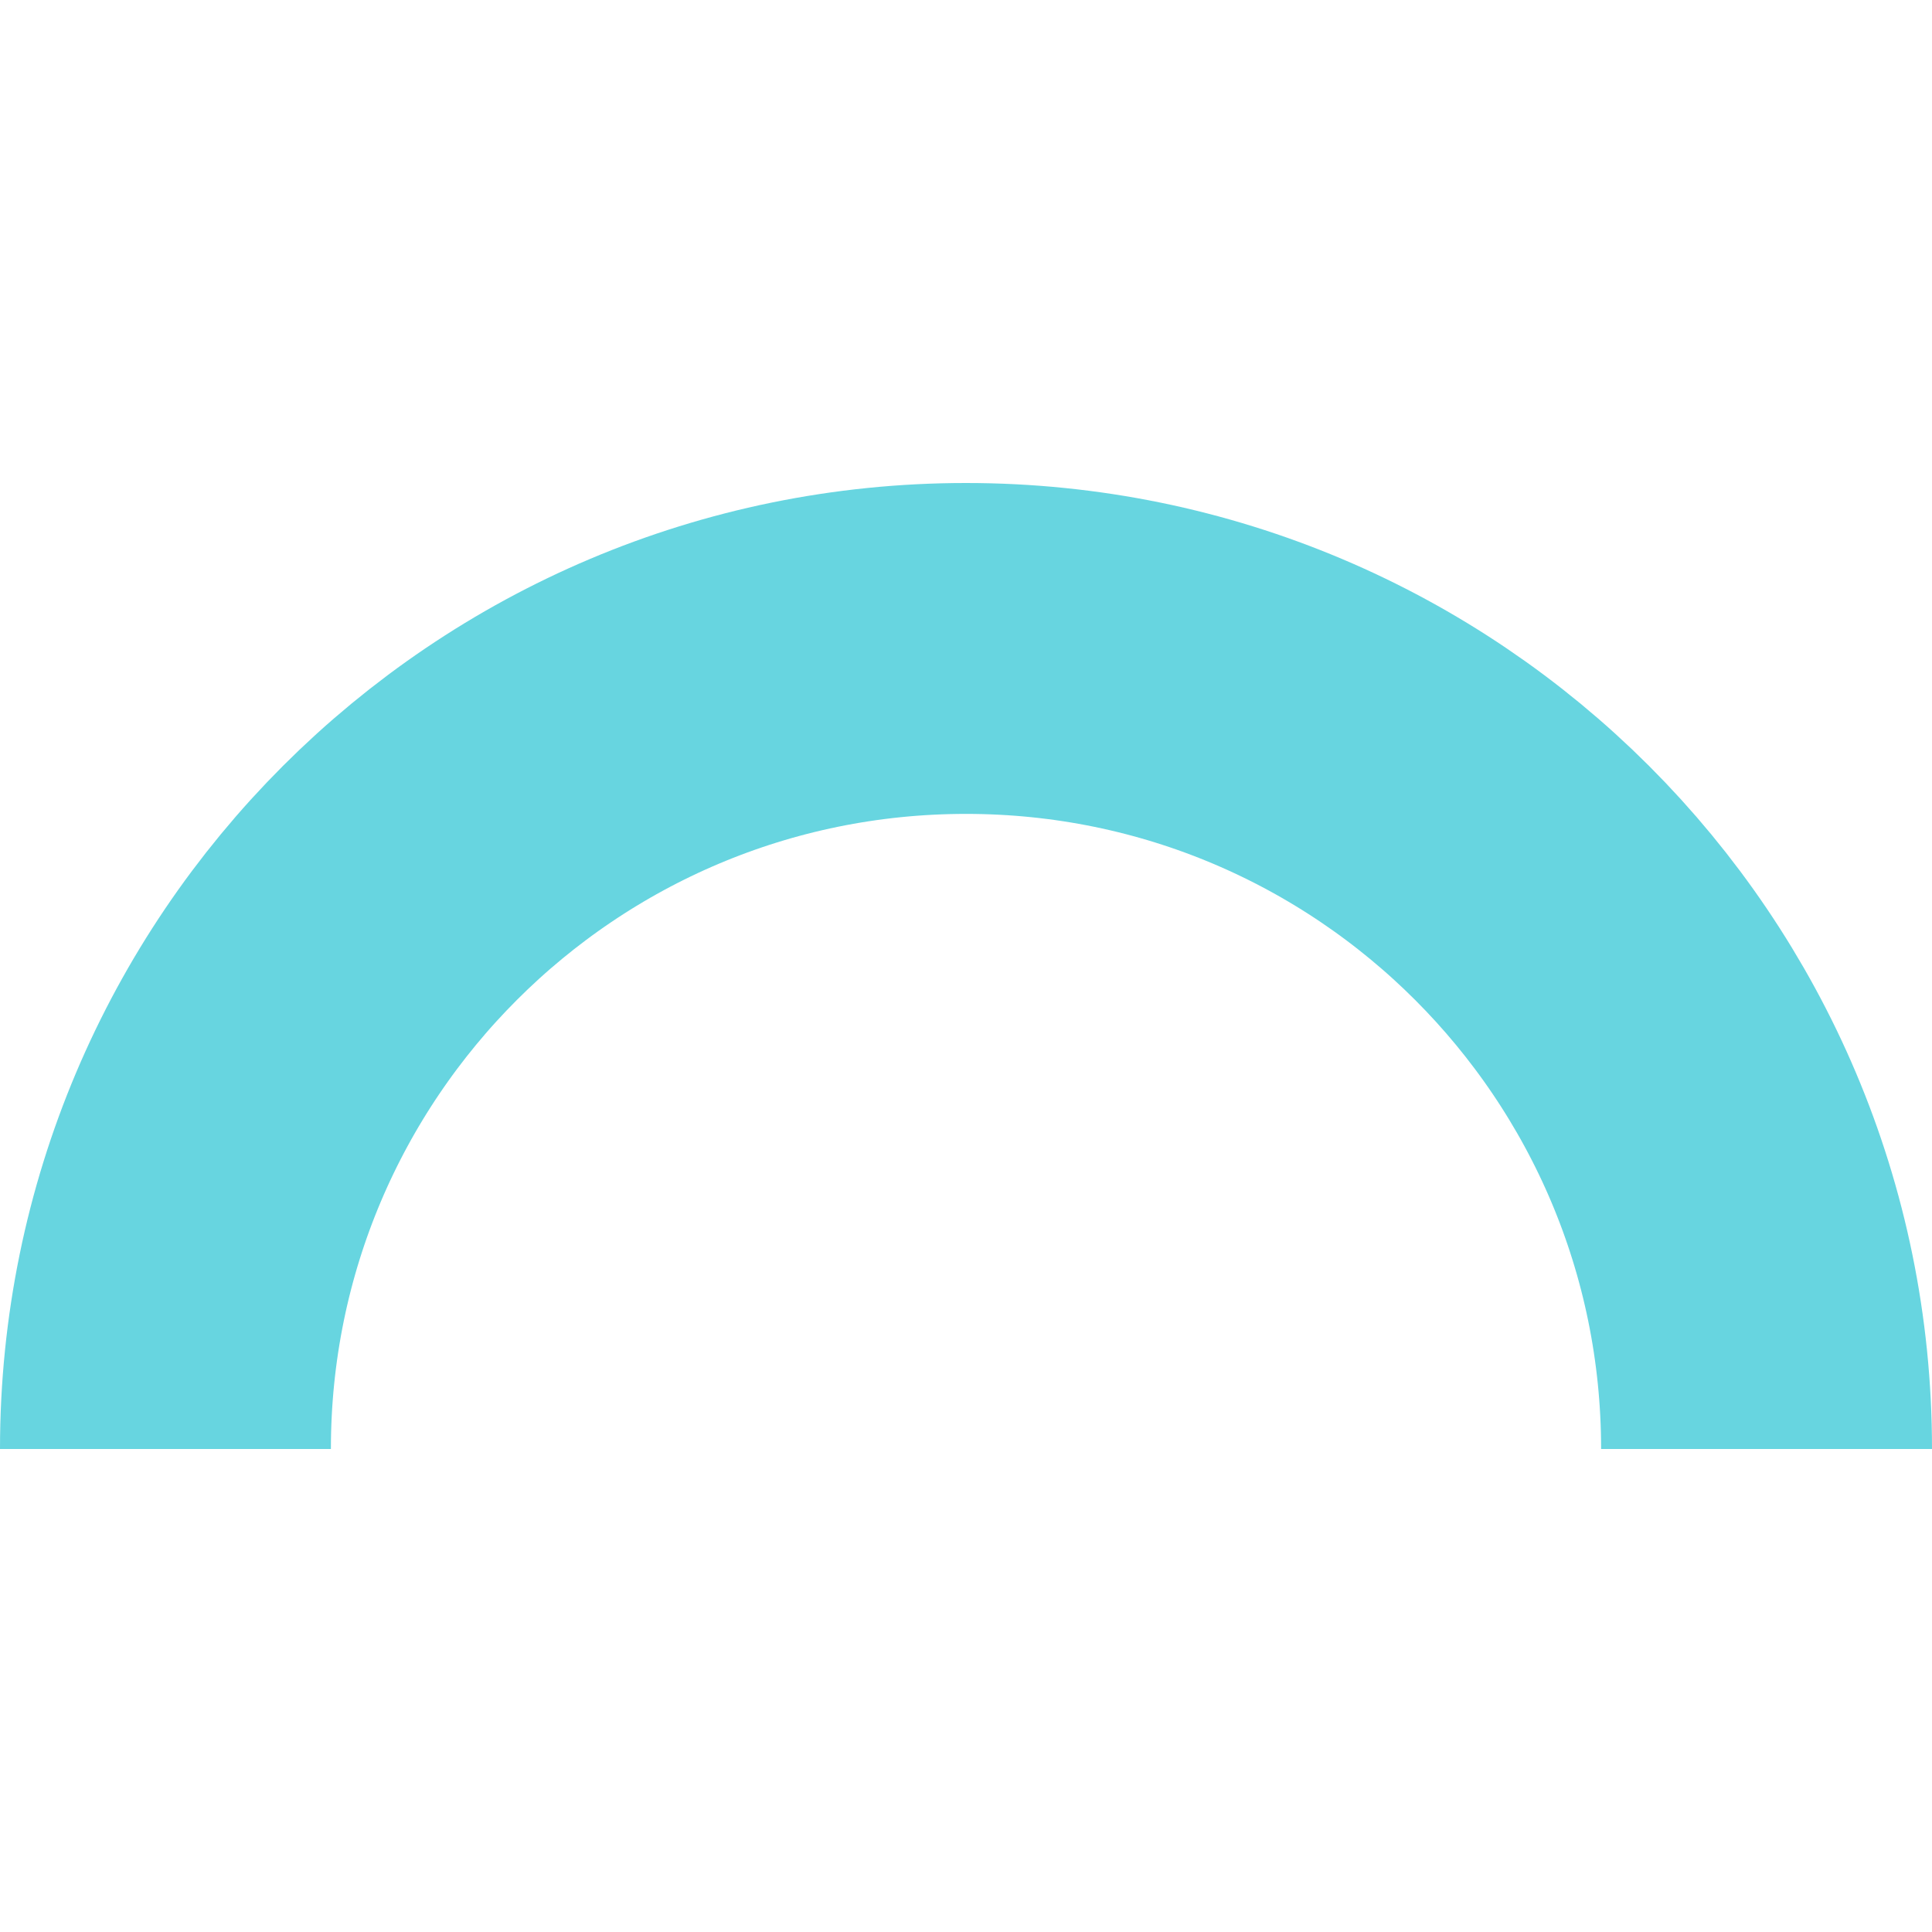
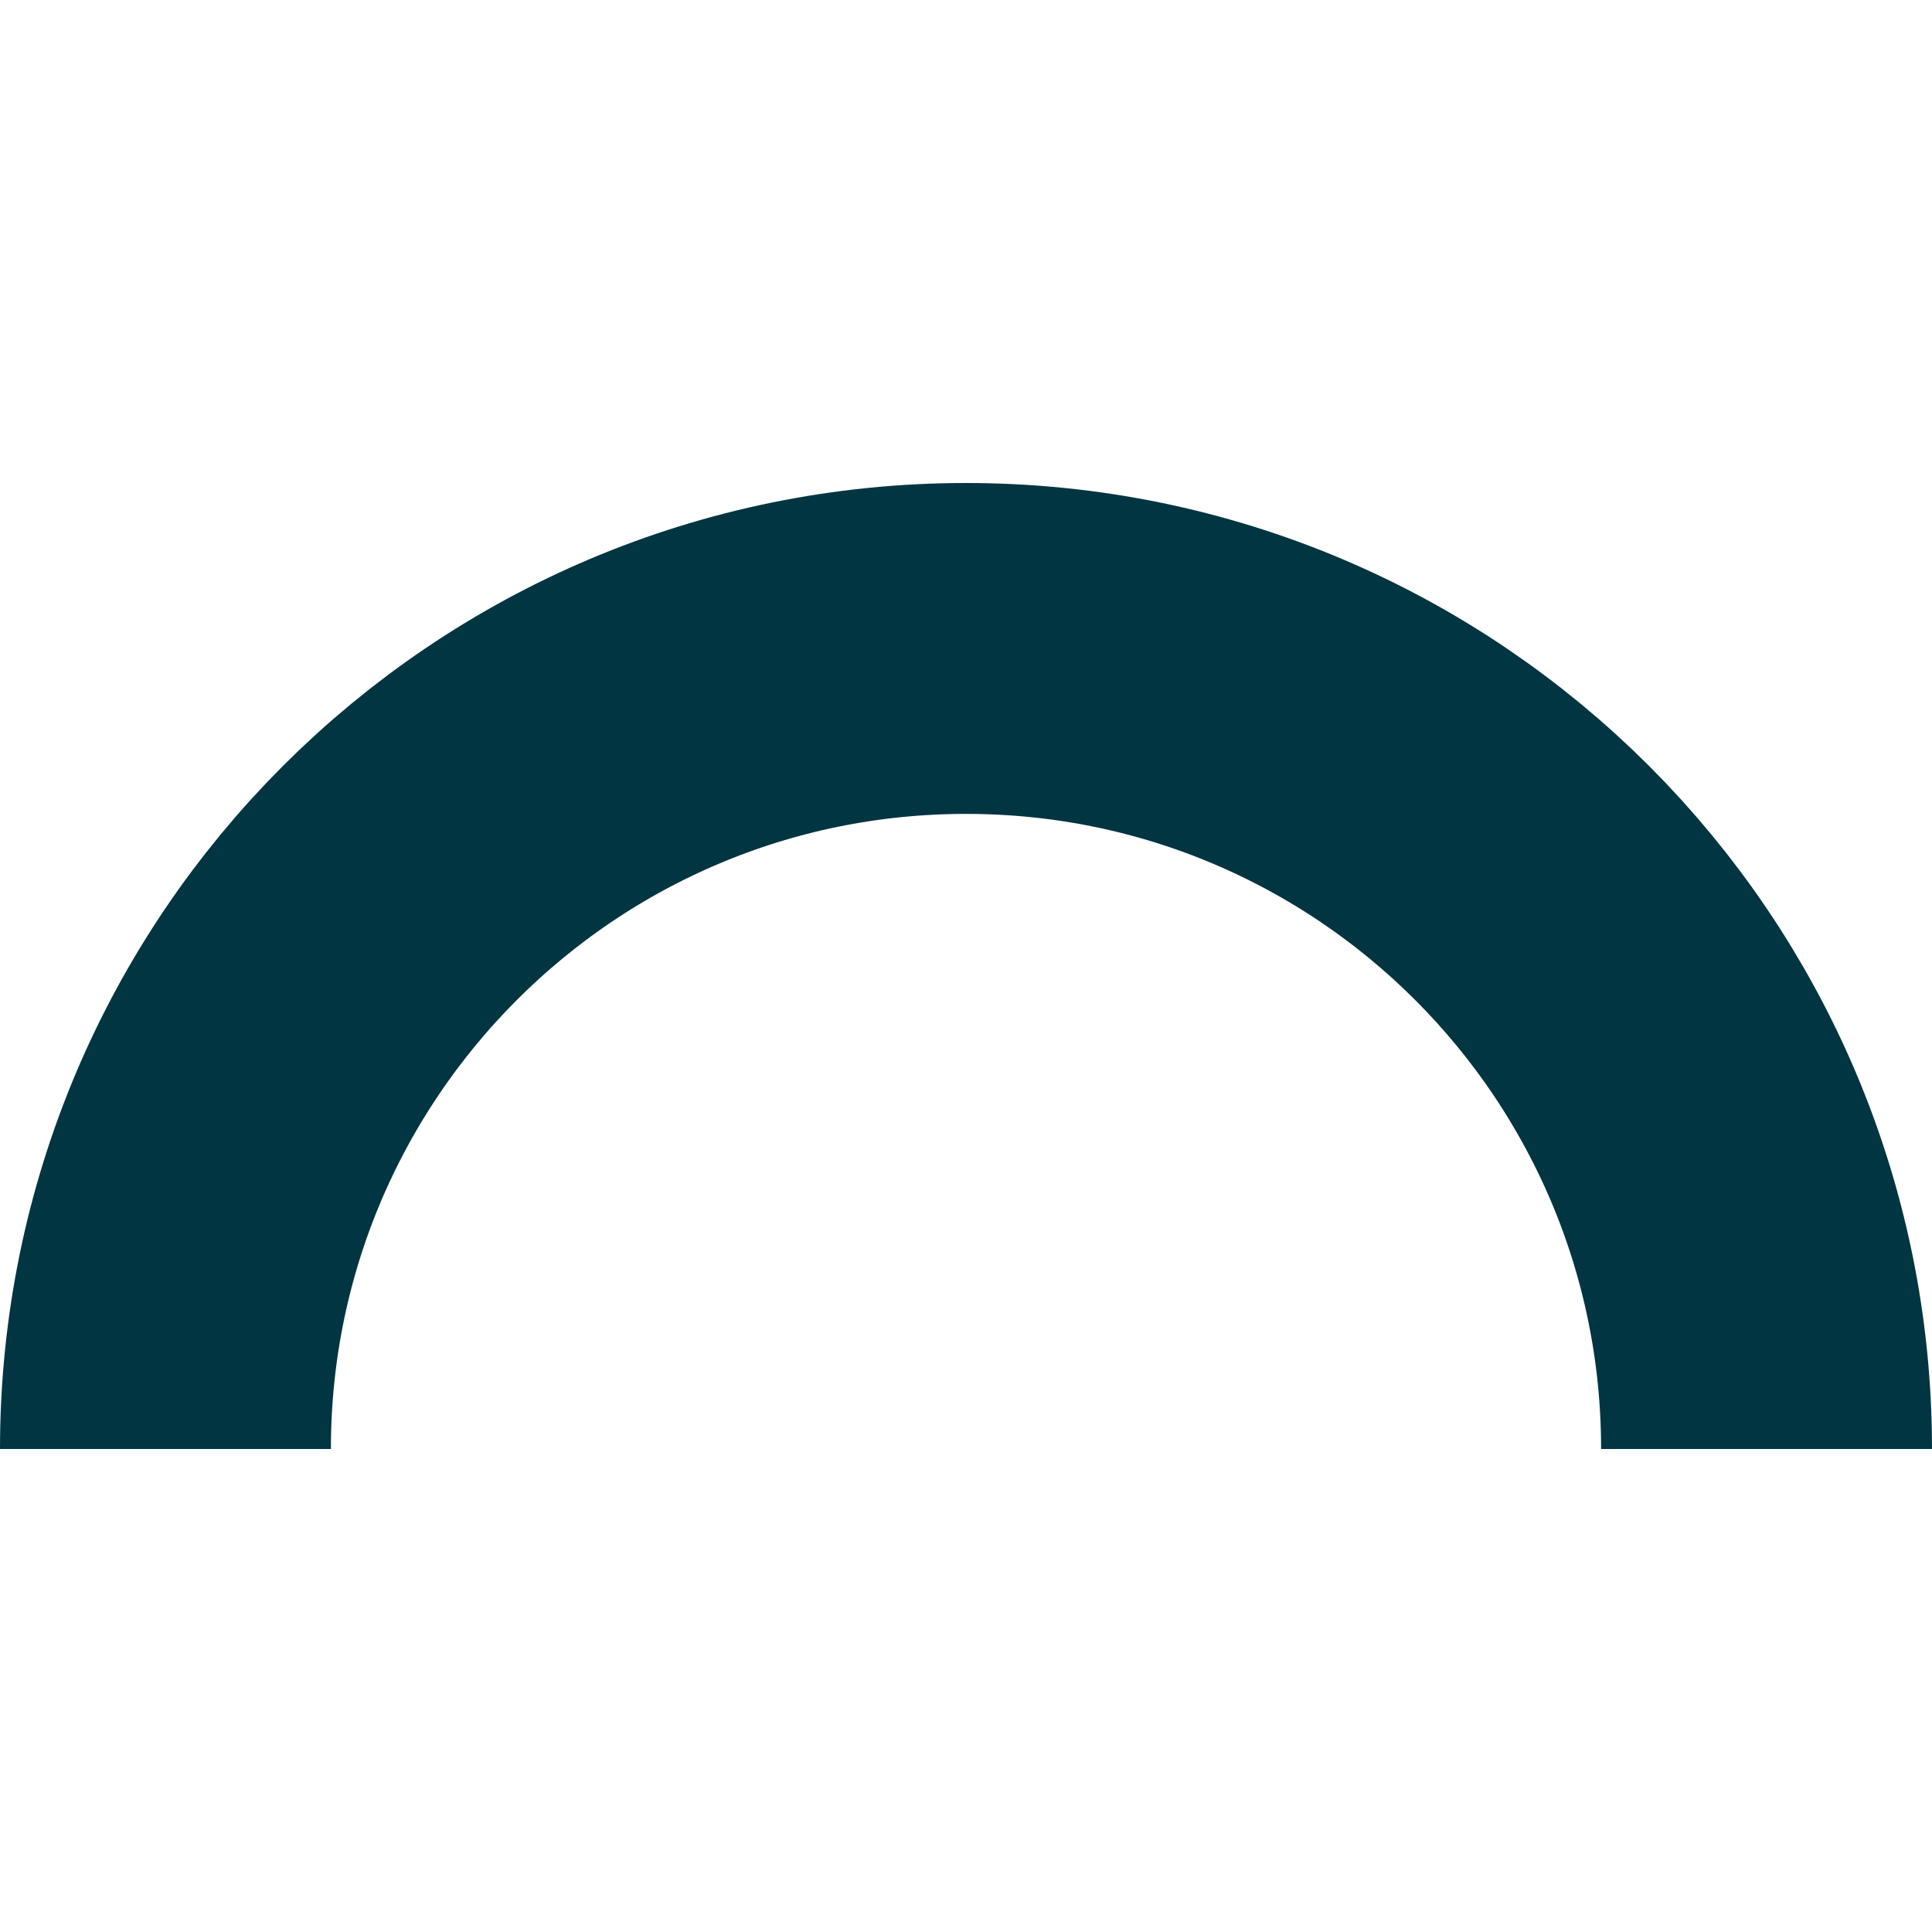
<svg xmlns="http://www.w3.org/2000/svg" width="30" height="30" viewBox="0 0 362 181" fill="none">
-   <path d="M331 181C331 98.157 263.843 31 181 31C98.157 31 31 98.157 31 181" stroke="#67D5E0" stroke-width="62" />
+   <path d="M331 181C331 98.157 263.843 31 181 31C98.157 31 31 98.157 31 181" stroke="#013542" stroke-width="62" />
</svg>
